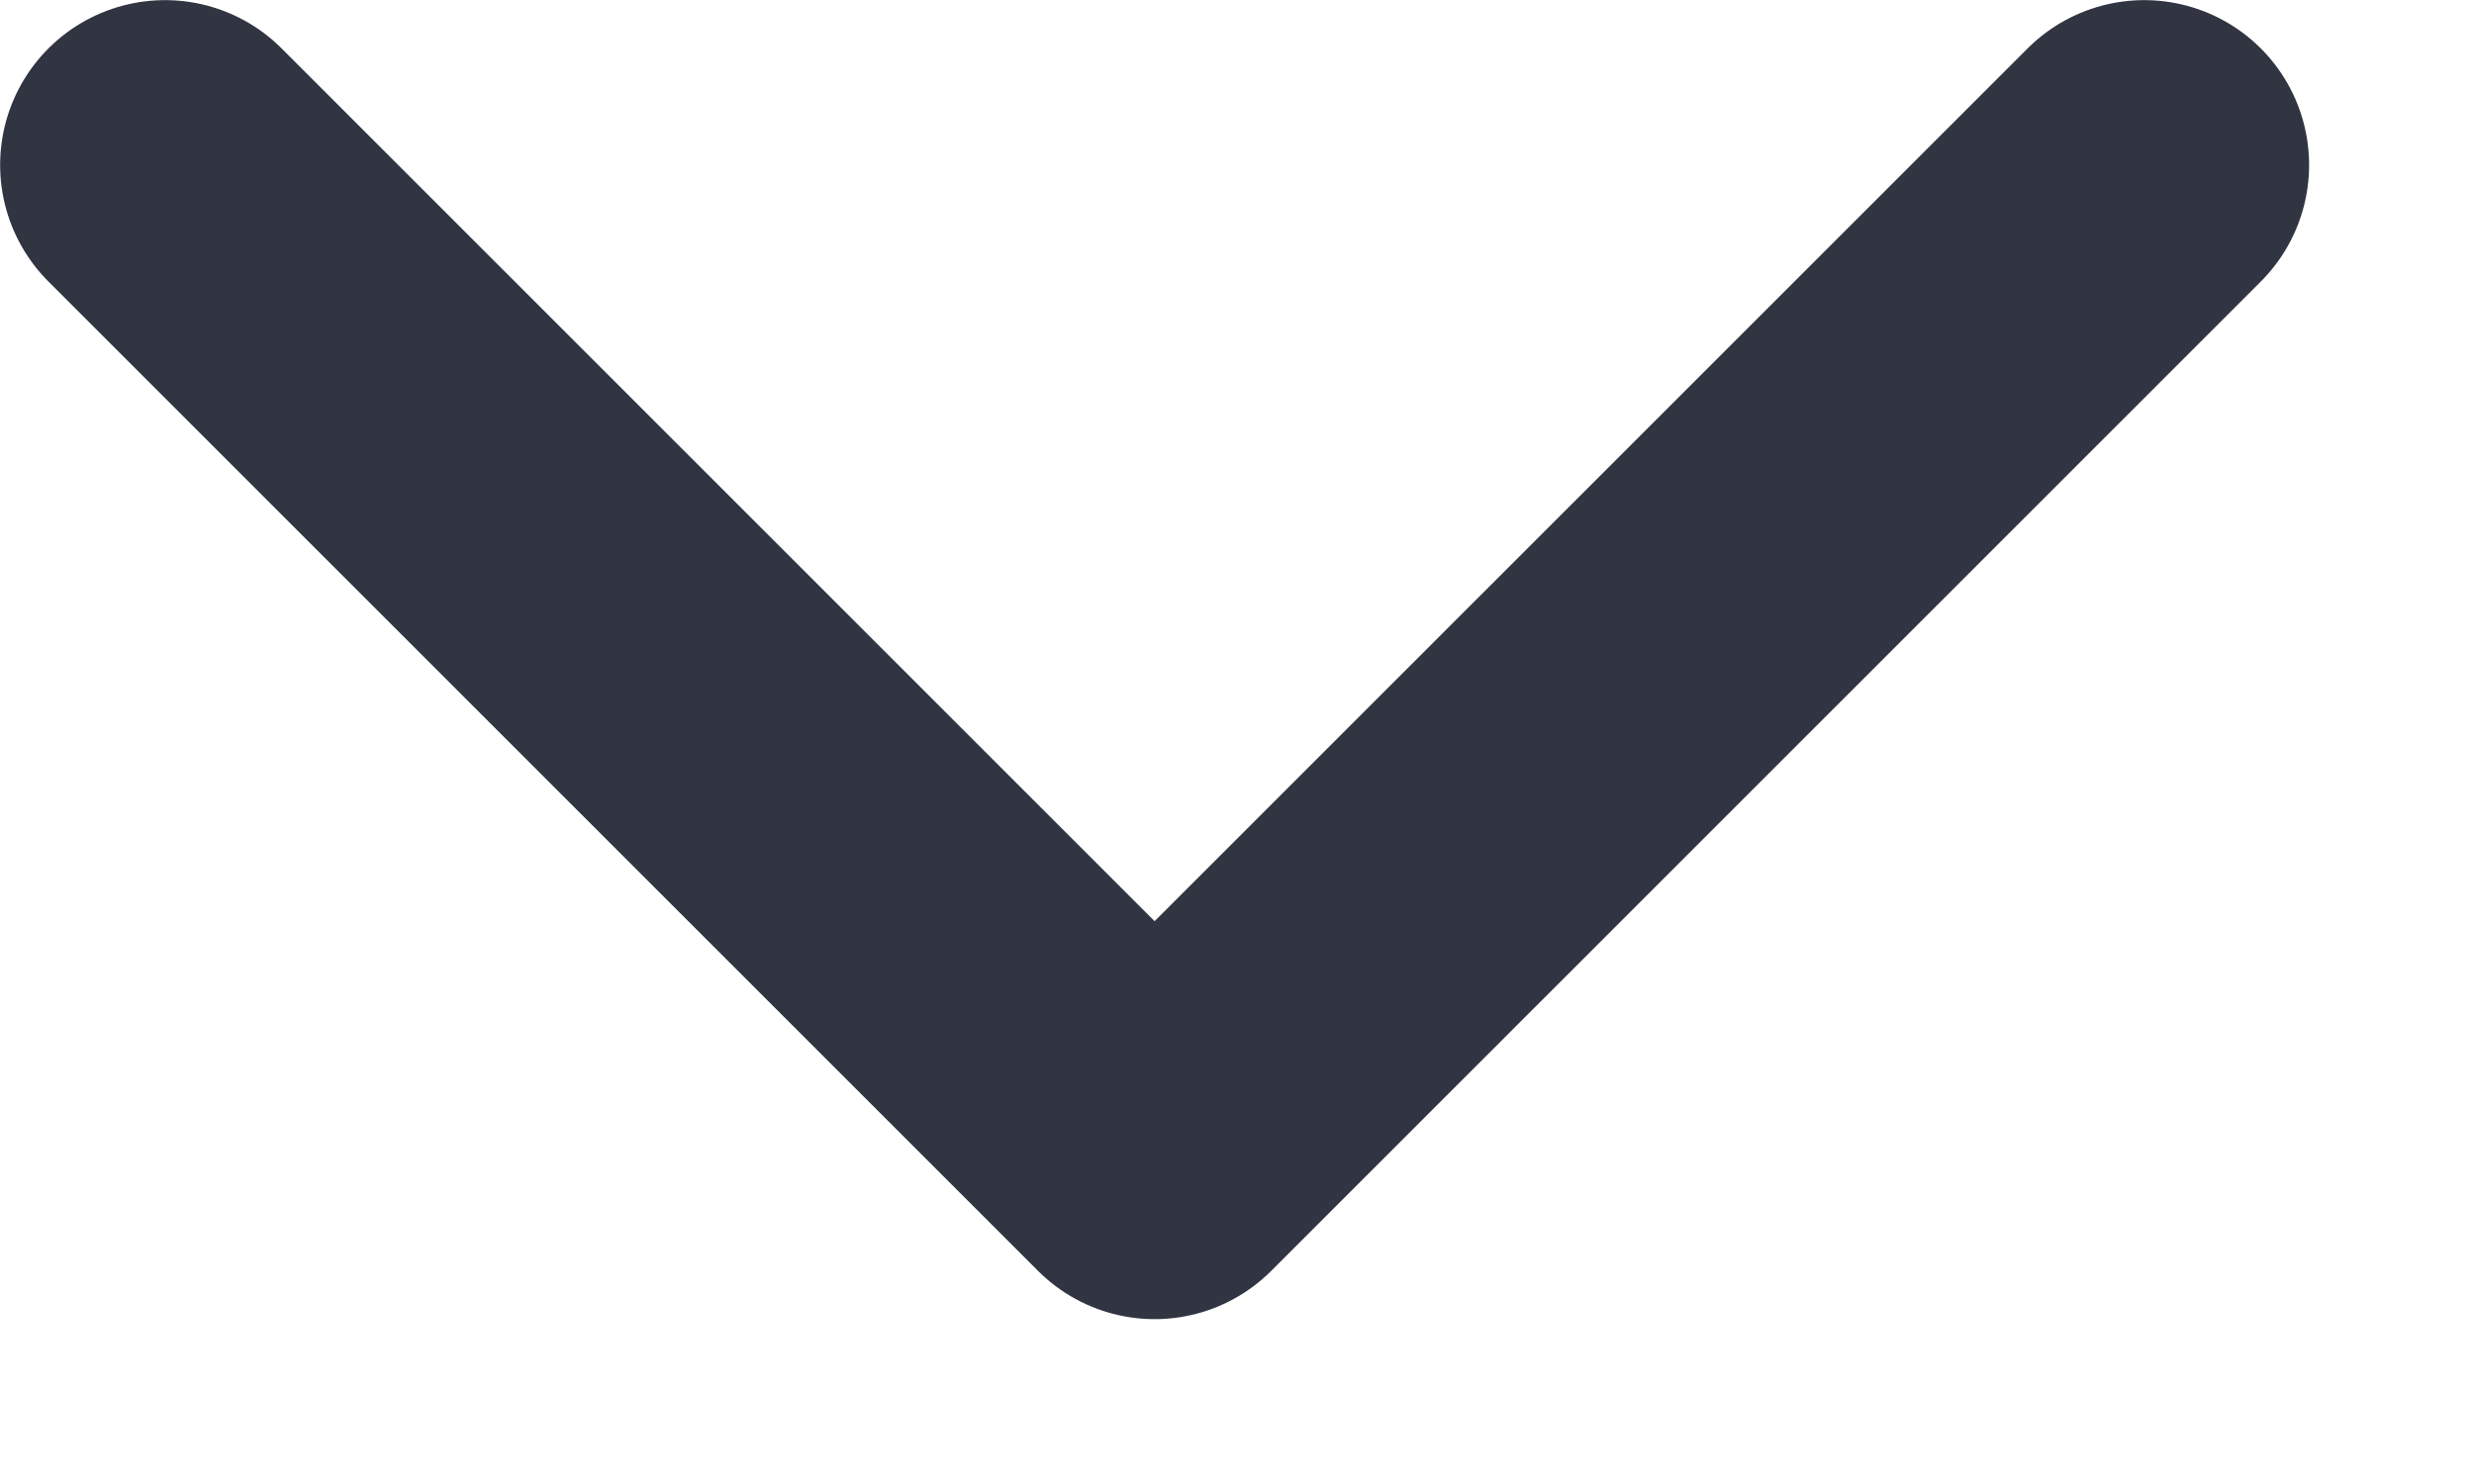
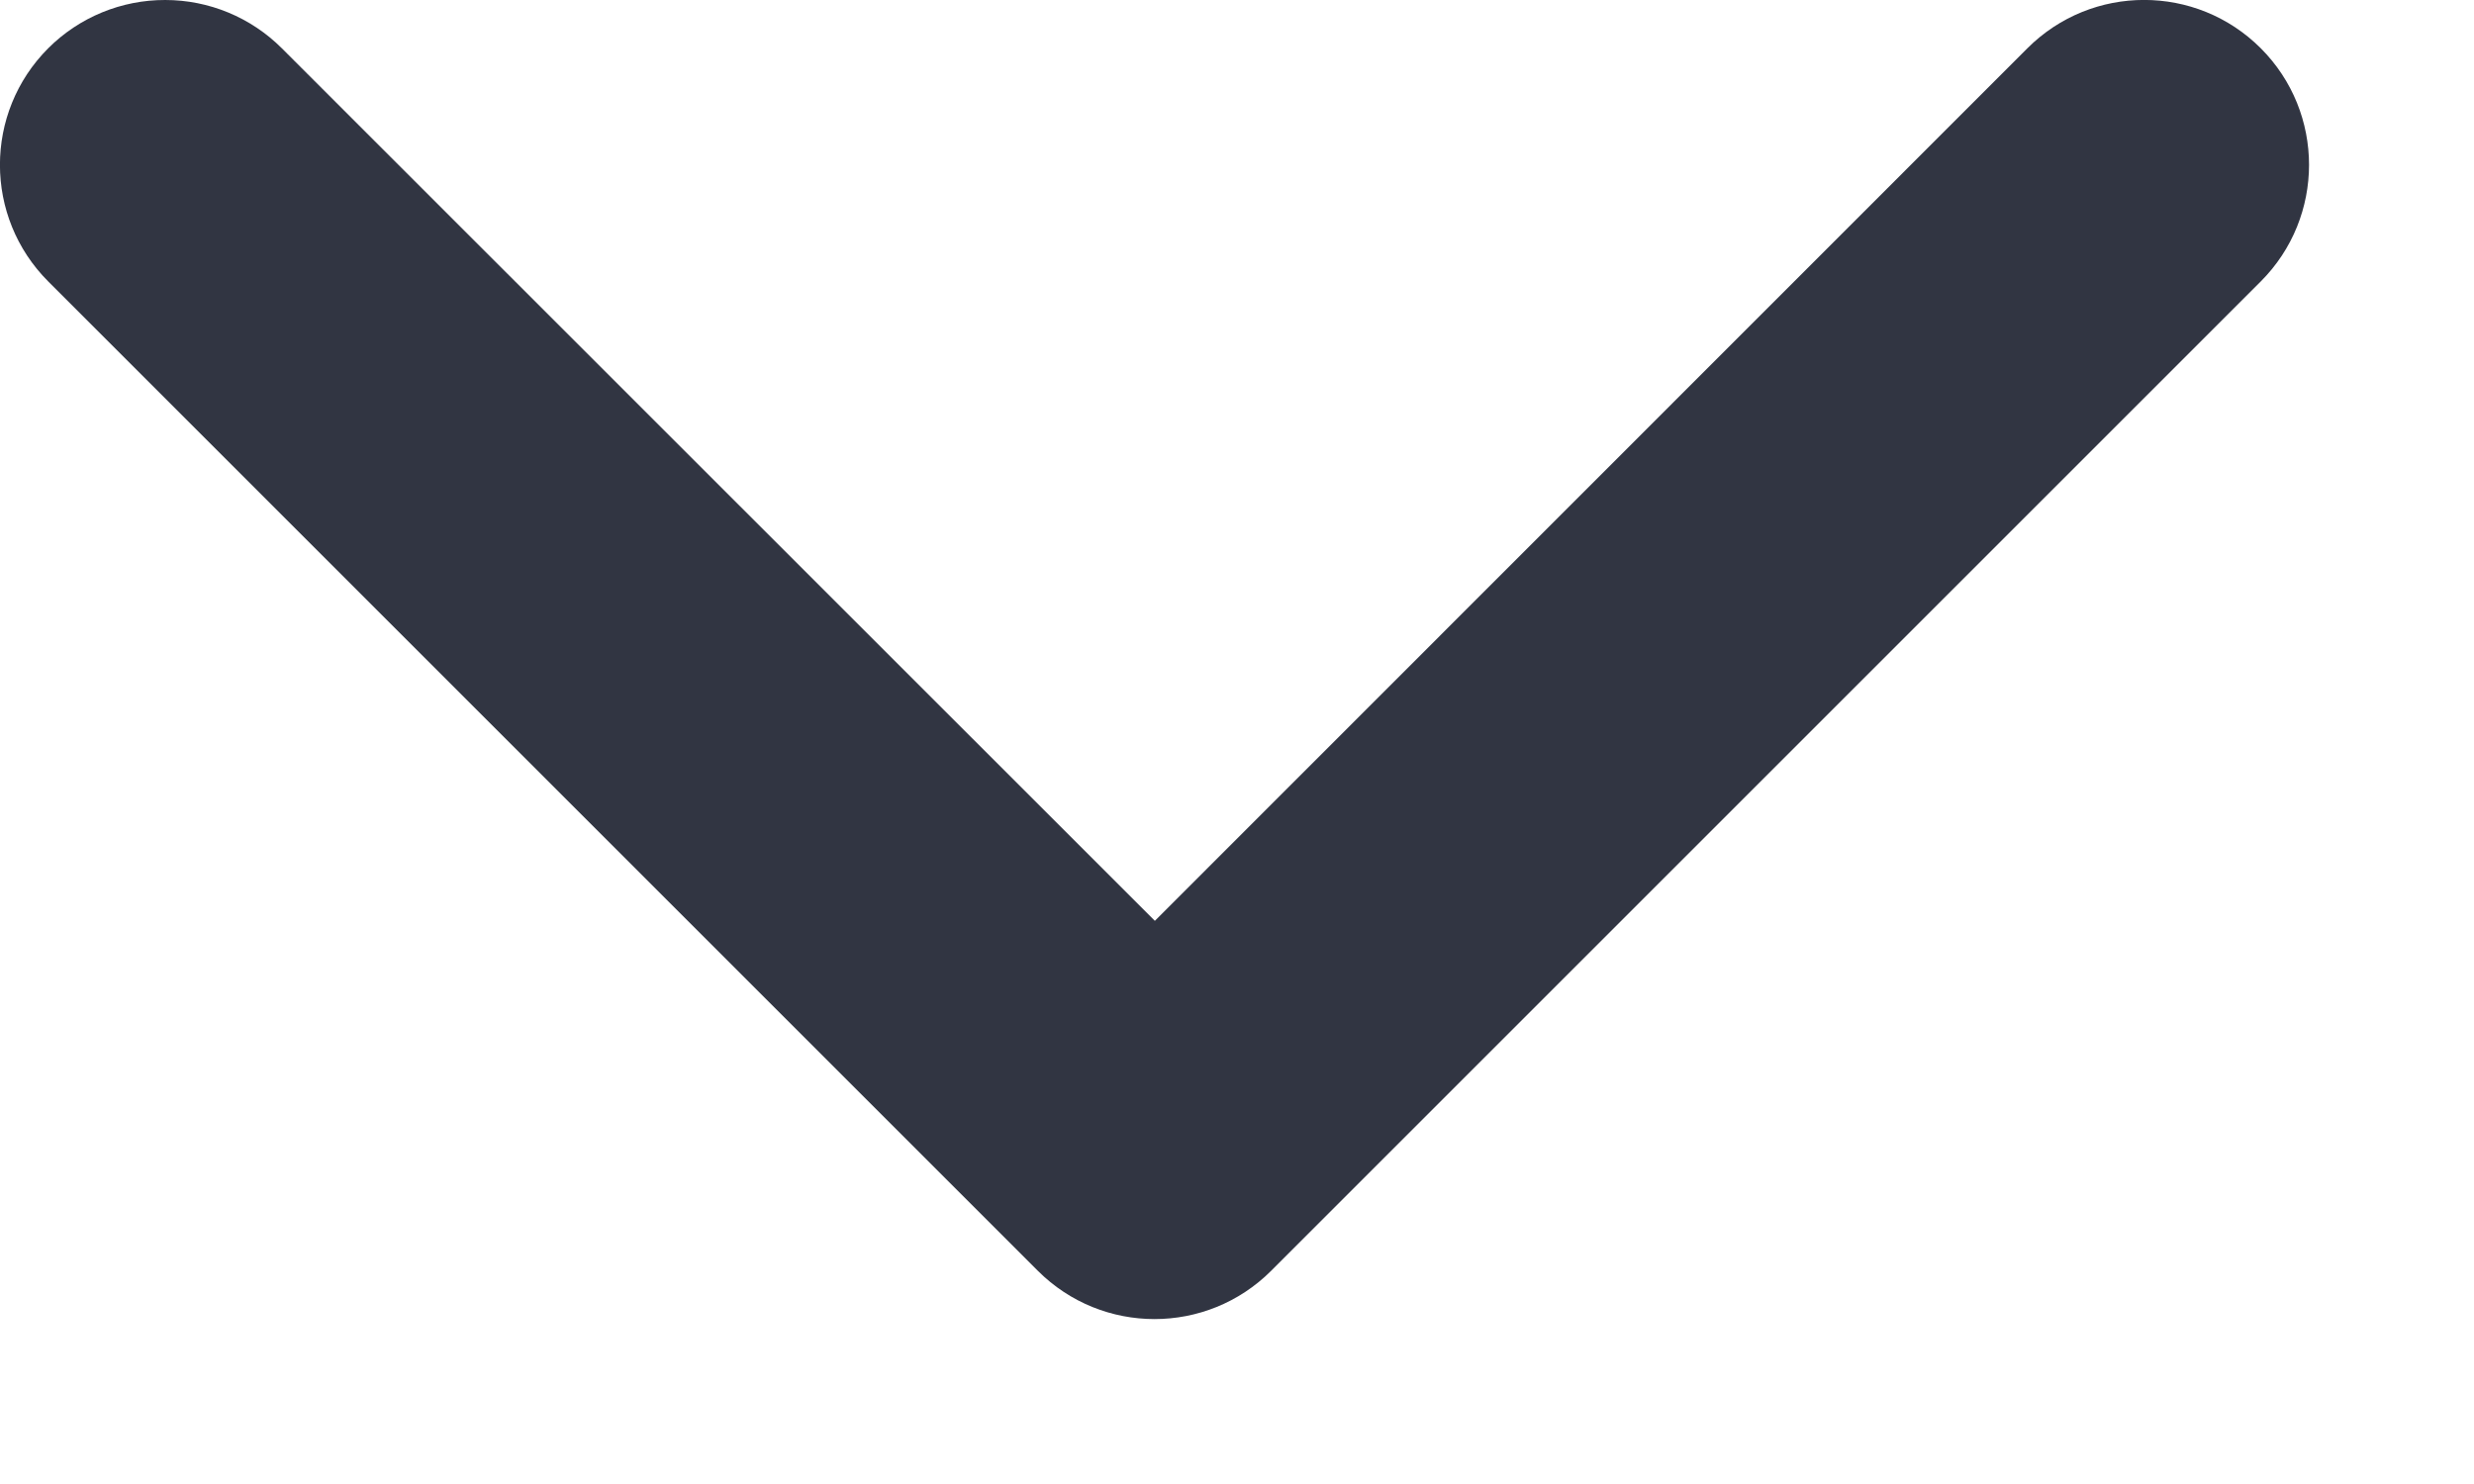
- <svg xmlns="http://www.w3.org/2000/svg" width="10" height="6" viewBox="0 0 10 6" fill="none">
-   <path d="M0.667 0.667L4.667 4.667L8.667 0.667" stroke="#313542" stroke-width="1.333" stroke-linecap="round" stroke-linejoin="round" />
+ <svg xmlns="http://www.w3.org/2000/svg" width="10" height="6" viewBox="0 0 10 6" fill="none" version="1.1" id="svg1">
+   <defs id="defs1" />
+   <path style="baseline-shift:baseline;display:inline;overflow:visible;vector-effect:none;fill:#313542;stroke-linecap:round;stroke-linejoin:round;enable-background:accumulate;stop-color:#000000;stop-opacity:1;opacity:1" d="m 0.668,0 a 0.667,0.667 0 0 0 -0.473,0.195 0.667,0.667 0 0 0 0,0.943 l 4,4 a 0.667,0.667 0 0 0 0.943,0 l 4,-4 a 0.667,0.667 0 0 0 0,-0.943 0.667,0.667 0 0 0 -0.943,0 L 4.668,3.723 1.139,0.195 A 0.667,0.667 0 0 0 0.668,0 Z" id="path1" />
</svg>
